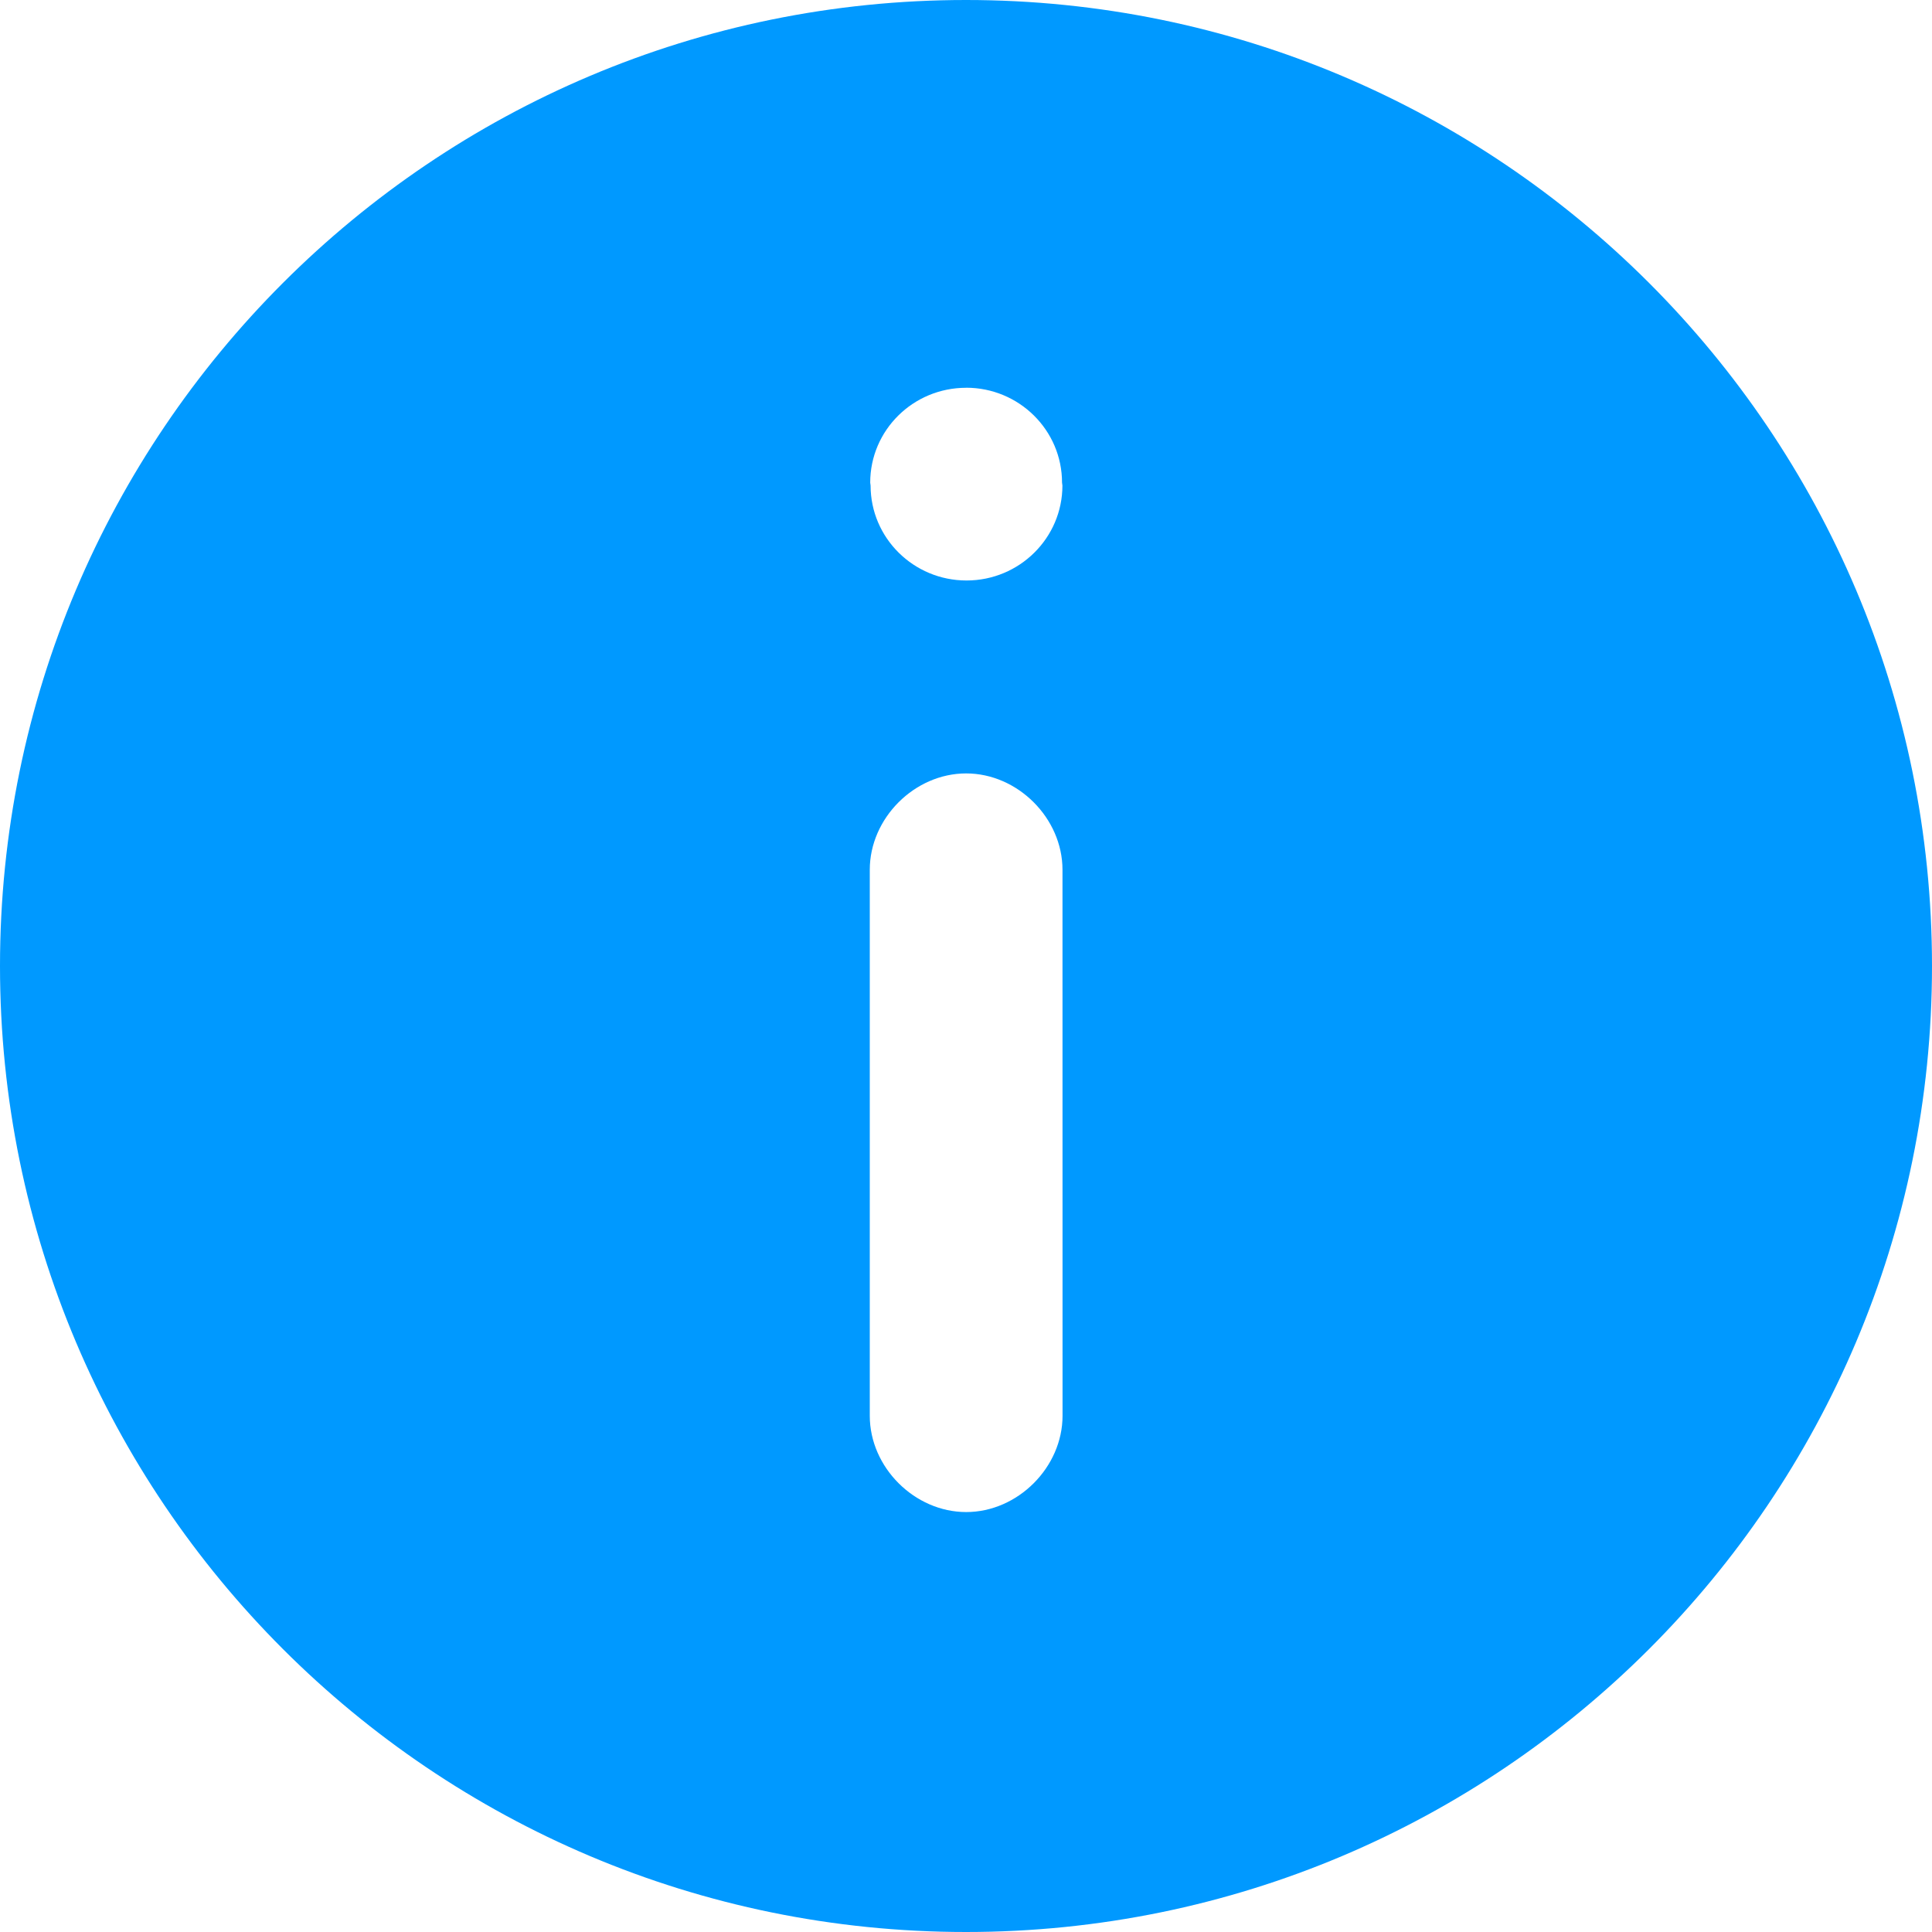
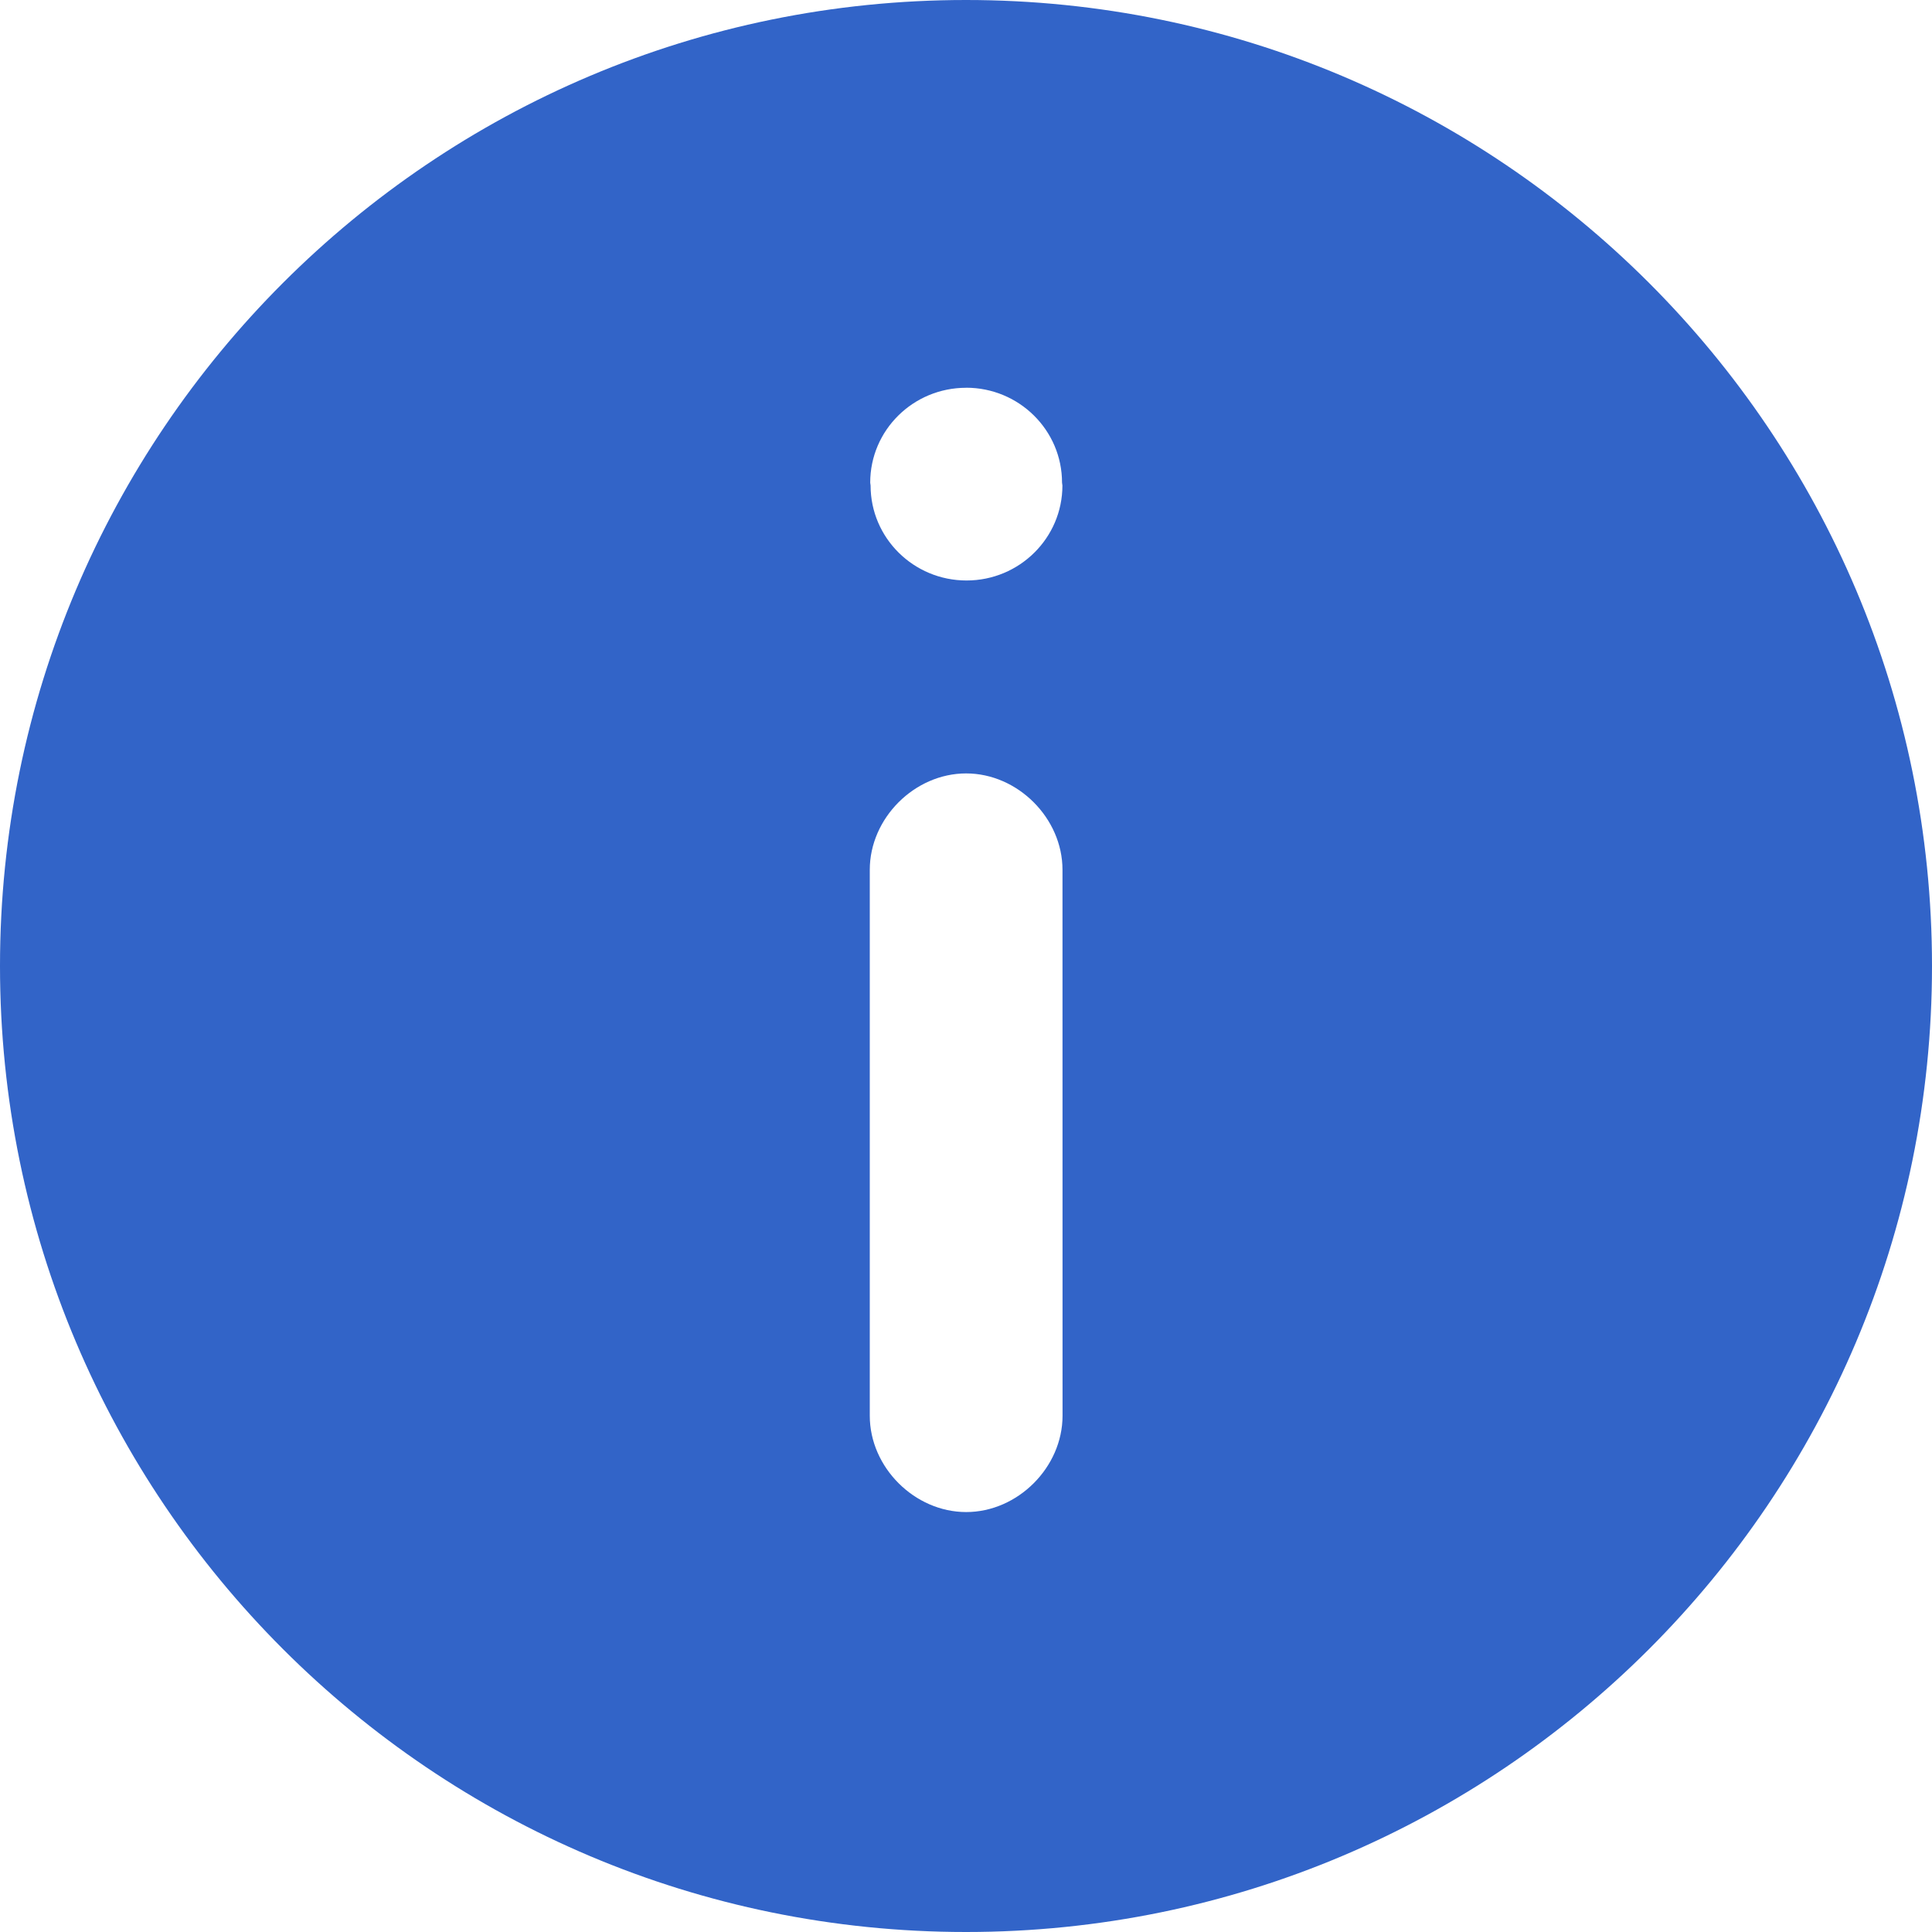
<svg xmlns="http://www.w3.org/2000/svg" viewBox="0 0 1024 1024">
-   <path d="M512,0C229.24,0,0,229.24,0,512s229.24,512,512,512,512-229.21,512-512S794.76,0,512,0Zm.07,205.5c28.06,0,50.83,22.51,50.83,50.3l.2,1.53c0,27.8-22.77,50.34-50.83,50.34s-50.84-22.54-50.84-50.34l-.2-1.53C461.23,228,484,205.53,512.07,205.53Zm51.1,544.85c0,27.36-23.74,51.07-51.07,51.07S461,777.74,461,750.38V461c0-27.33,23.71-51.07,51.07-51.07s51.07,23.74,51.07,51.07Z" style="fill:#09f" />
+   <path d="M512,0C229.24,0,0,229.24,0,512s229.24,512,512,512,512-229.21,512-512S794.76,0,512,0Zm.07,205.5c28.06,0,50.83,22.51,50.83,50.3l.2,1.53c0,27.8-22.77,50.34-50.83,50.34s-50.84-22.54-50.84-50.34l-.2-1.53C461.23,228,484,205.53,512.07,205.53Zm51.1,544.85c0,27.36-23.74,51.07-51.07,51.07S461,777.74,461,750.38V461c0-27.33,23.71-51.07,51.07-51.07s51.07,23.74,51.07,51.07Z" style="fill:#3264c8" />
</svg>
